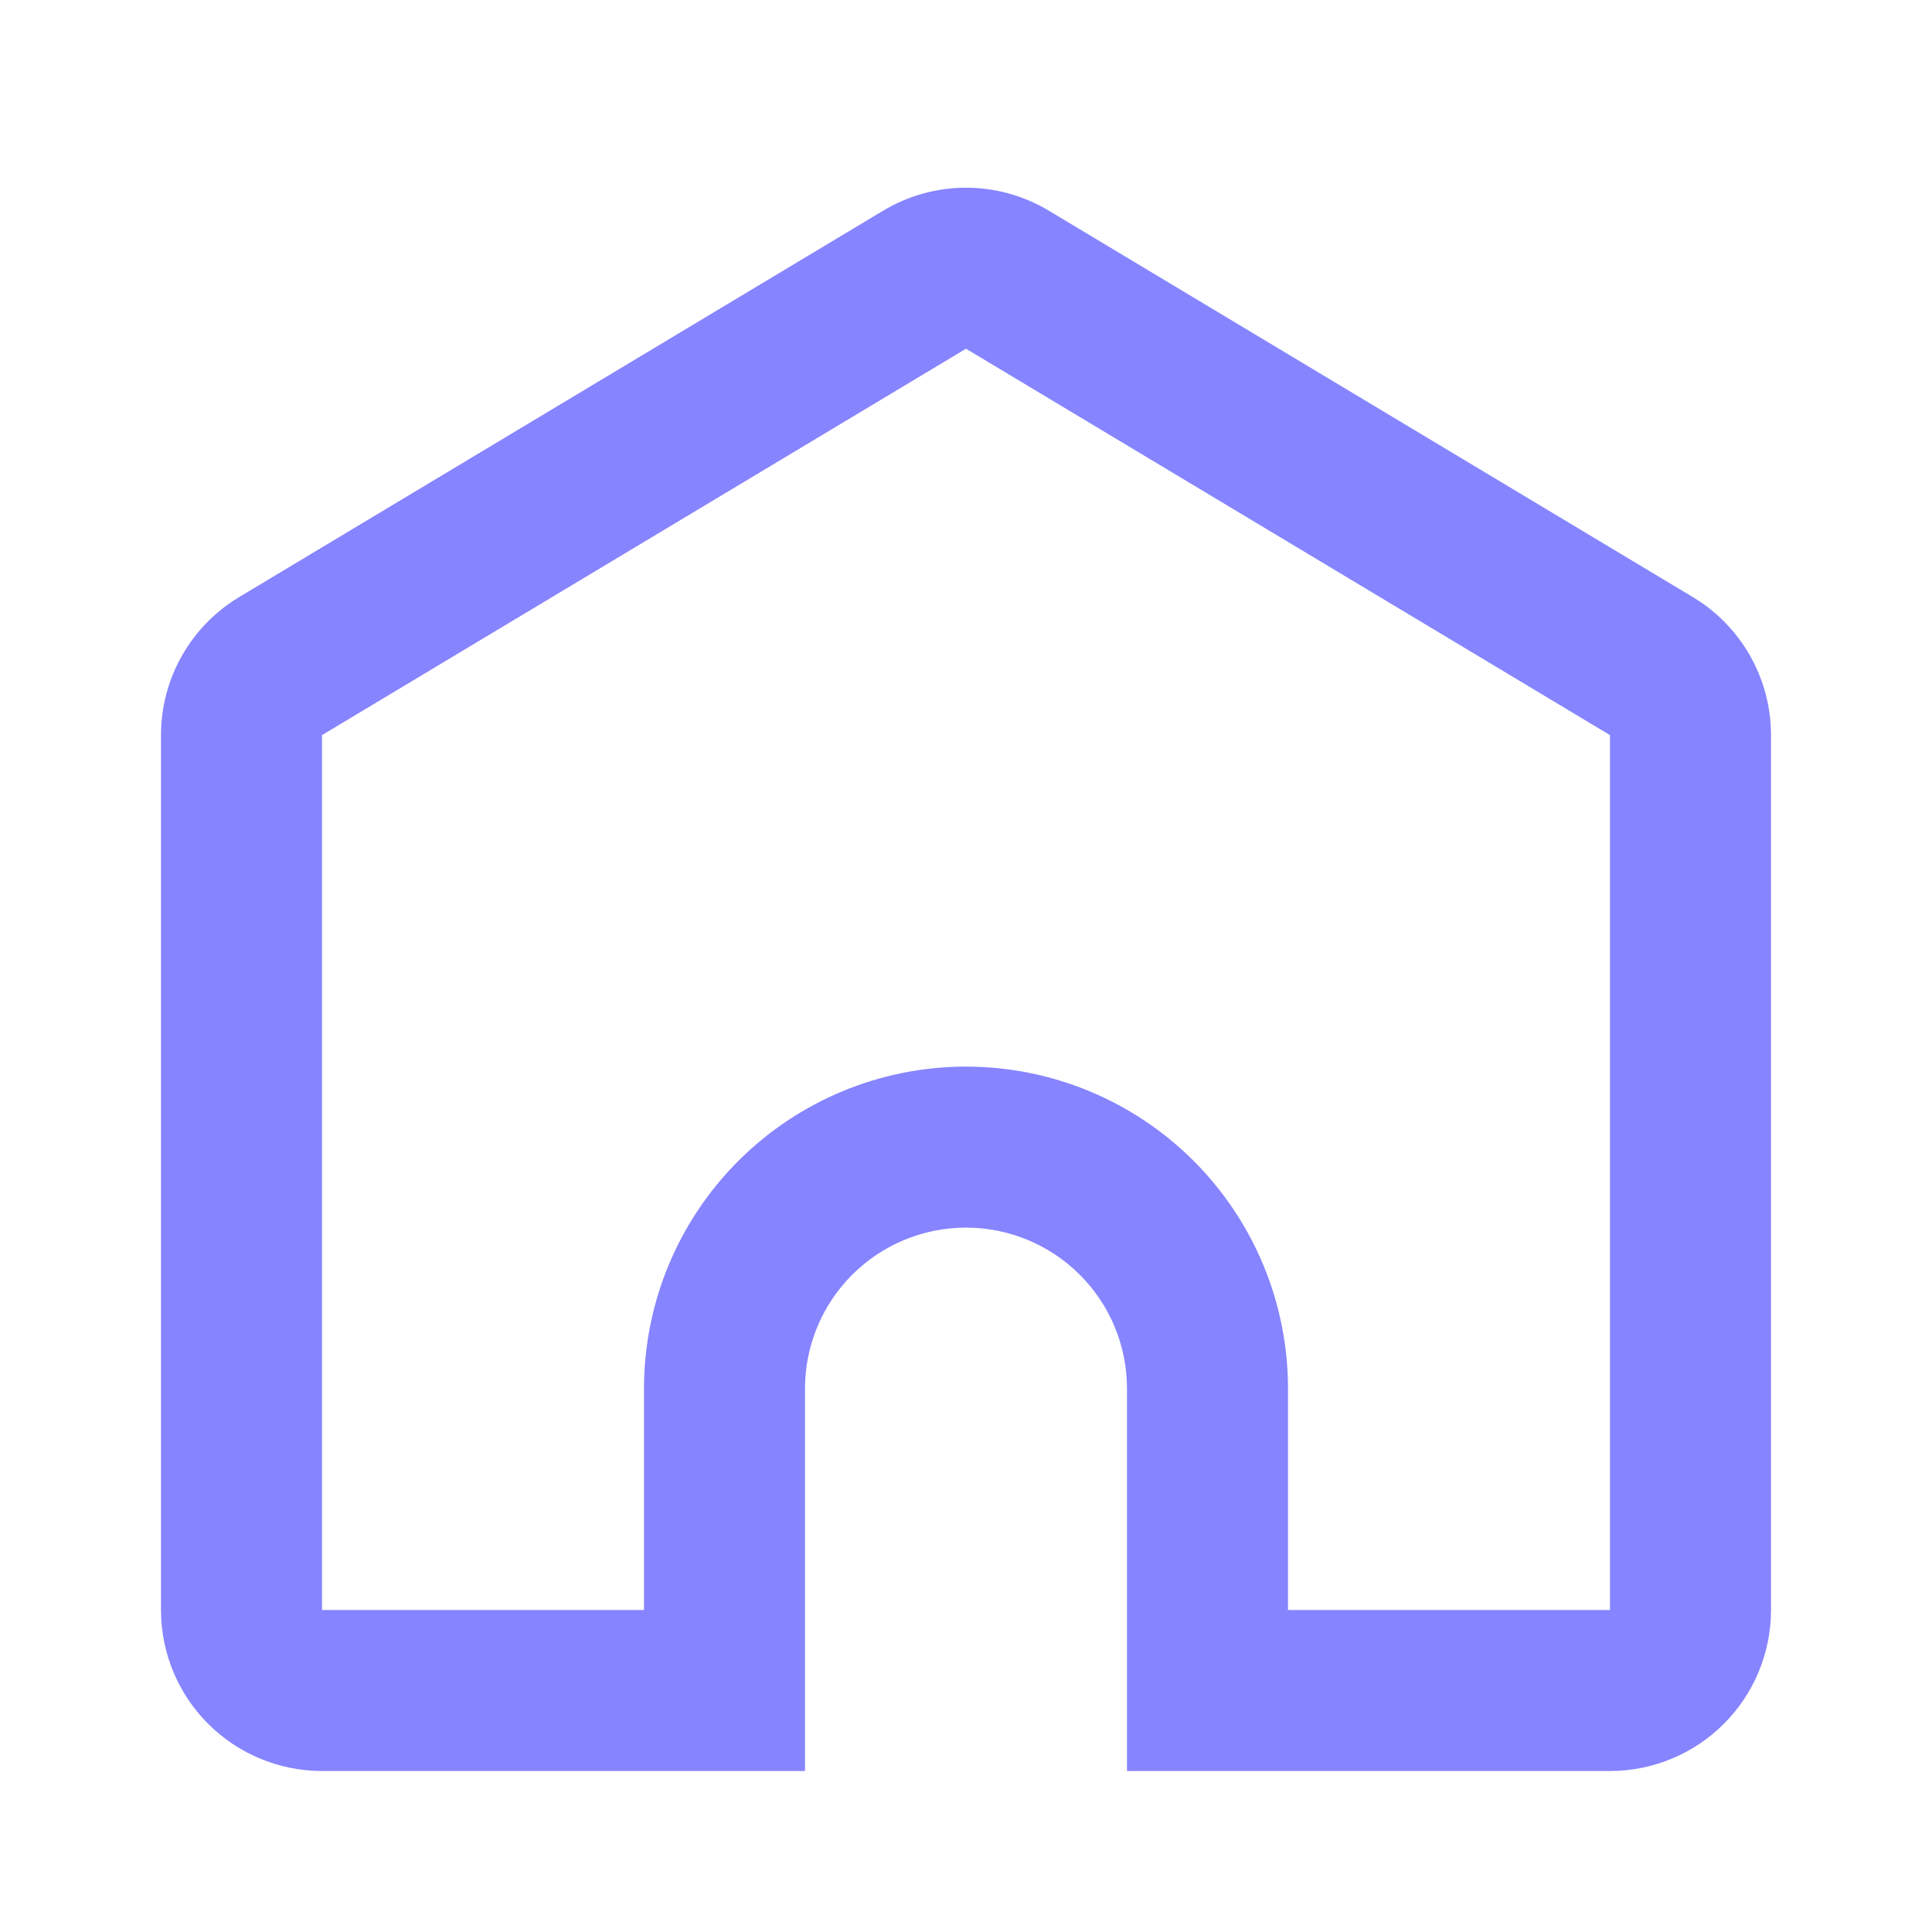
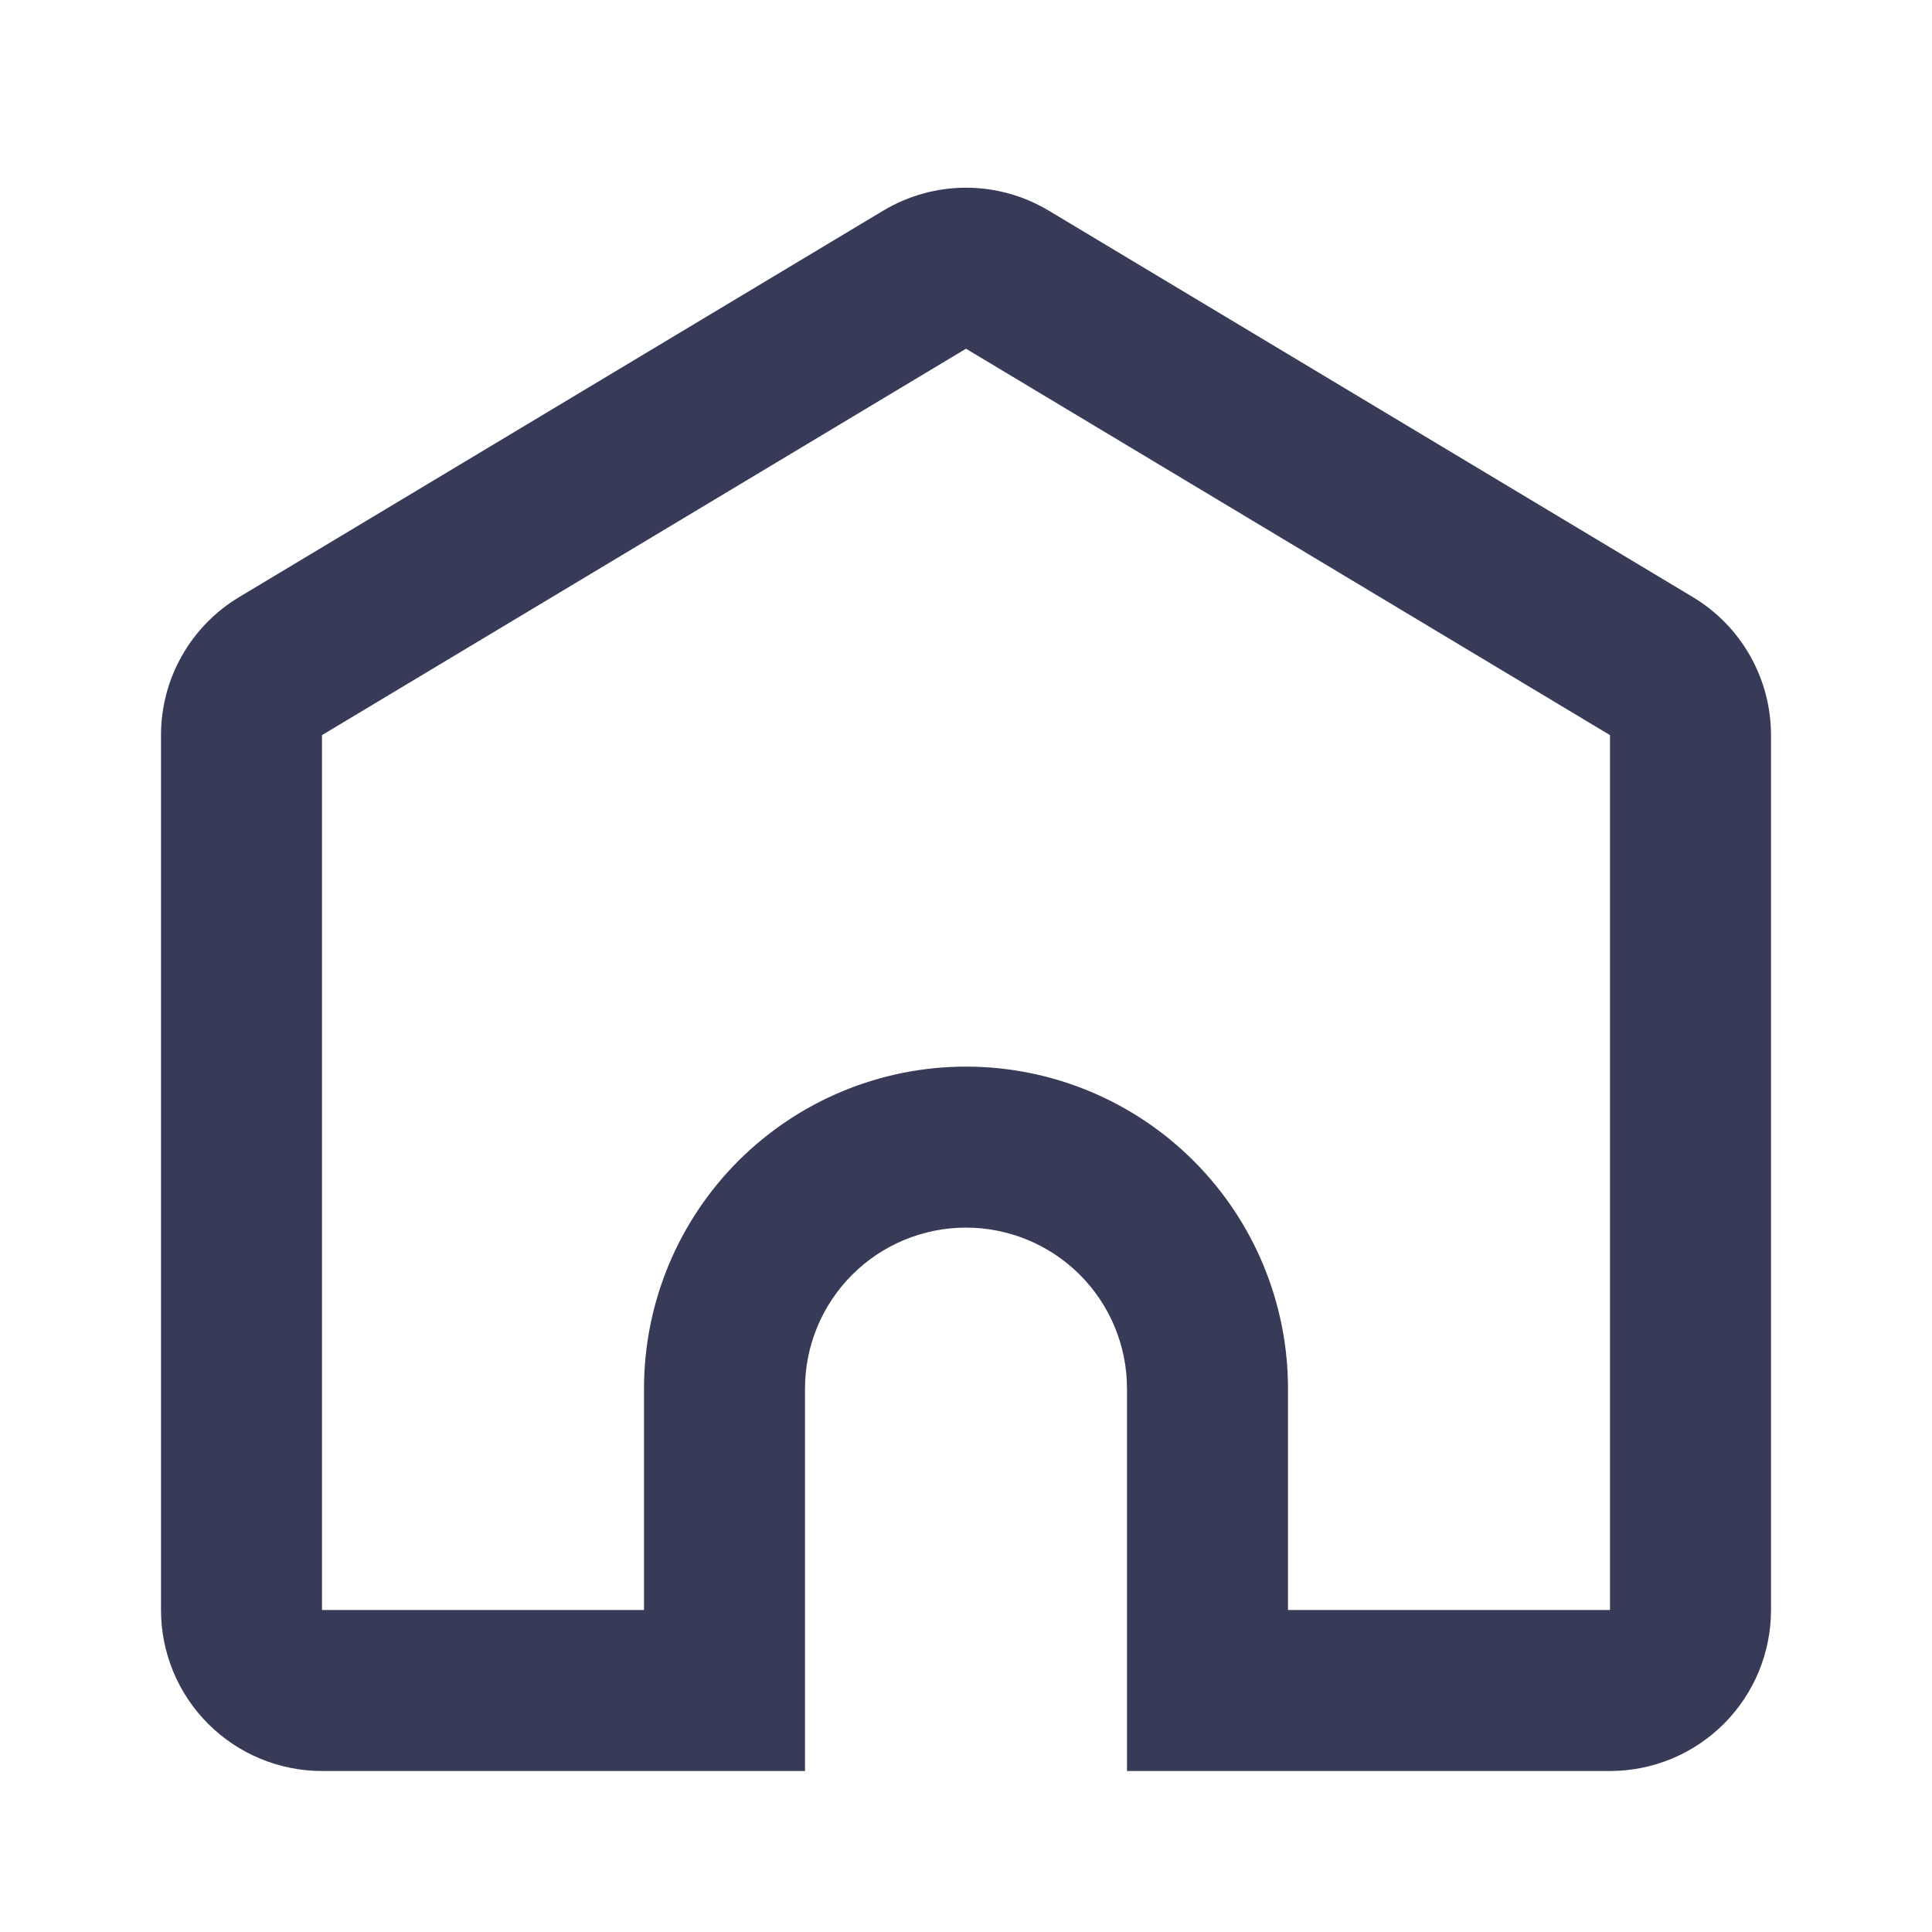
<svg xmlns="http://www.w3.org/2000/svg" width="39" height="39" viewBox="0 0 39 39" fill="none">
-   <path d="M32.5 32.5V14.839L19.5 7.039L6.5 14.839V32.5H13V28.031C13 26.307 13.685 24.654 14.904 23.435C16.123 22.216 17.776 21.531 19.5 21.531C21.224 21.531 22.877 22.216 24.096 23.435C25.315 24.654 26 26.307 26 28.031V32.5H32.5ZM22.75 35.75V28.031C22.75 27.169 22.408 26.343 21.798 25.733C21.189 25.124 20.362 24.781 19.5 24.781C18.638 24.781 17.811 25.124 17.202 25.733C16.592 26.343 16.25 27.169 16.25 28.031V35.75H6.5C5.638 35.75 4.811 35.407 4.202 34.798C3.592 34.189 3.25 33.362 3.25 32.5V14.839C3.25 14.278 3.395 13.727 3.672 13.238C3.948 12.75 4.347 12.341 4.828 12.053L17.828 4.253C18.333 3.95 18.911 3.789 19.5 3.789C20.089 3.789 20.667 3.95 21.172 4.253L34.172 12.053C34.653 12.341 35.052 12.75 35.328 13.238C35.605 13.727 35.75 14.278 35.75 14.839V32.5C35.75 33.362 35.408 34.189 34.798 34.798C34.189 35.407 33.362 35.75 32.5 35.75H22.75Z" fill="#8684FF" />
+   <path d="M32.5 32.5V14.839L19.5 7.039L6.5 14.839V32.5H13V28.031C13 26.307 13.685 24.654 14.904 23.435C16.123 22.216 17.776 21.531 19.5 21.531C21.224 21.531 22.877 22.216 24.096 23.435C25.315 24.654 26 26.307 26 28.031V32.5H32.5ZM22.75 35.75V28.031C22.75 27.169 22.408 26.343 21.798 25.733C21.189 25.124 20.362 24.781 19.5 24.781C18.638 24.781 17.811 25.124 17.202 25.733C16.592 26.343 16.25 27.169 16.25 28.031V35.75H6.5C5.638 35.75 4.811 35.407 4.202 34.798C3.592 34.189 3.25 33.362 3.25 32.5V14.839C3.25 14.278 3.395 13.727 3.672 13.238C3.948 12.75 4.347 12.341 4.828 12.053L17.828 4.253C18.333 3.95 18.911 3.789 19.5 3.789C20.089 3.789 20.667 3.95 21.172 4.253L34.172 12.053C34.653 12.341 35.052 12.75 35.328 13.238C35.605 13.727 35.75 14.278 35.75 14.839V32.5C35.75 33.362 35.408 34.189 34.798 34.798C34.189 35.407 33.362 35.75 32.5 35.75H22.75Z" fill="#373B58" />
</svg>
